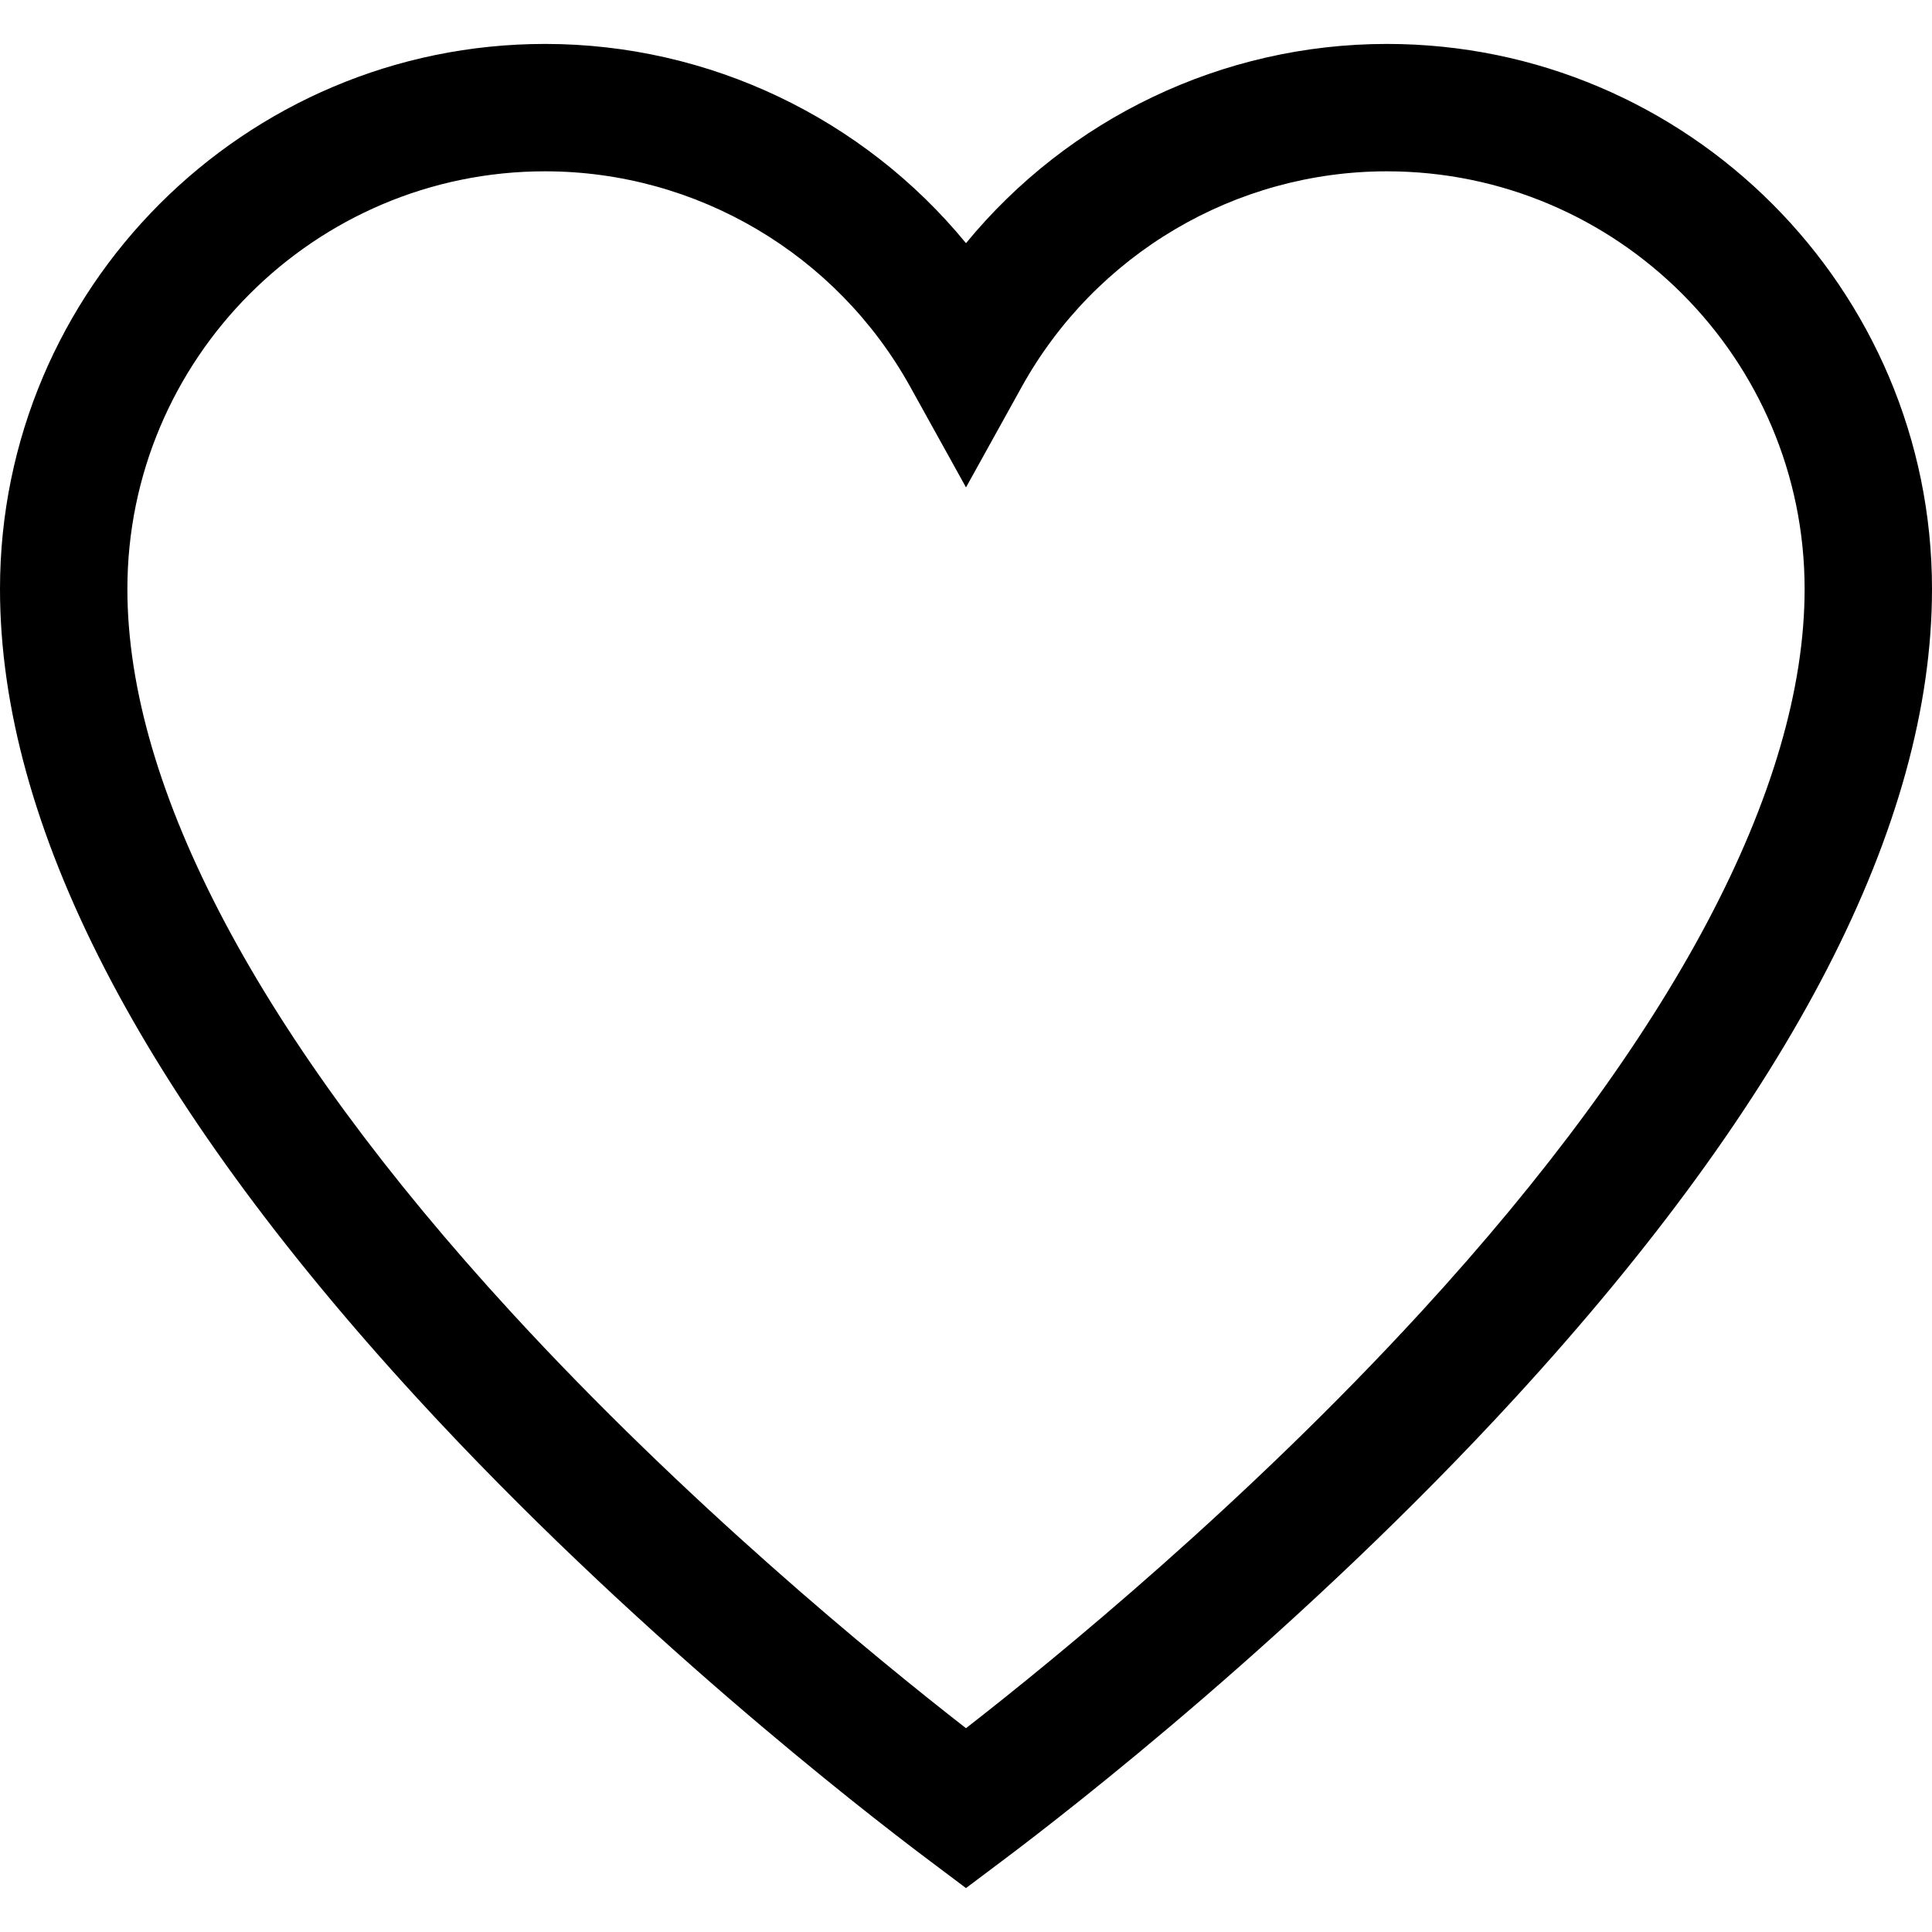
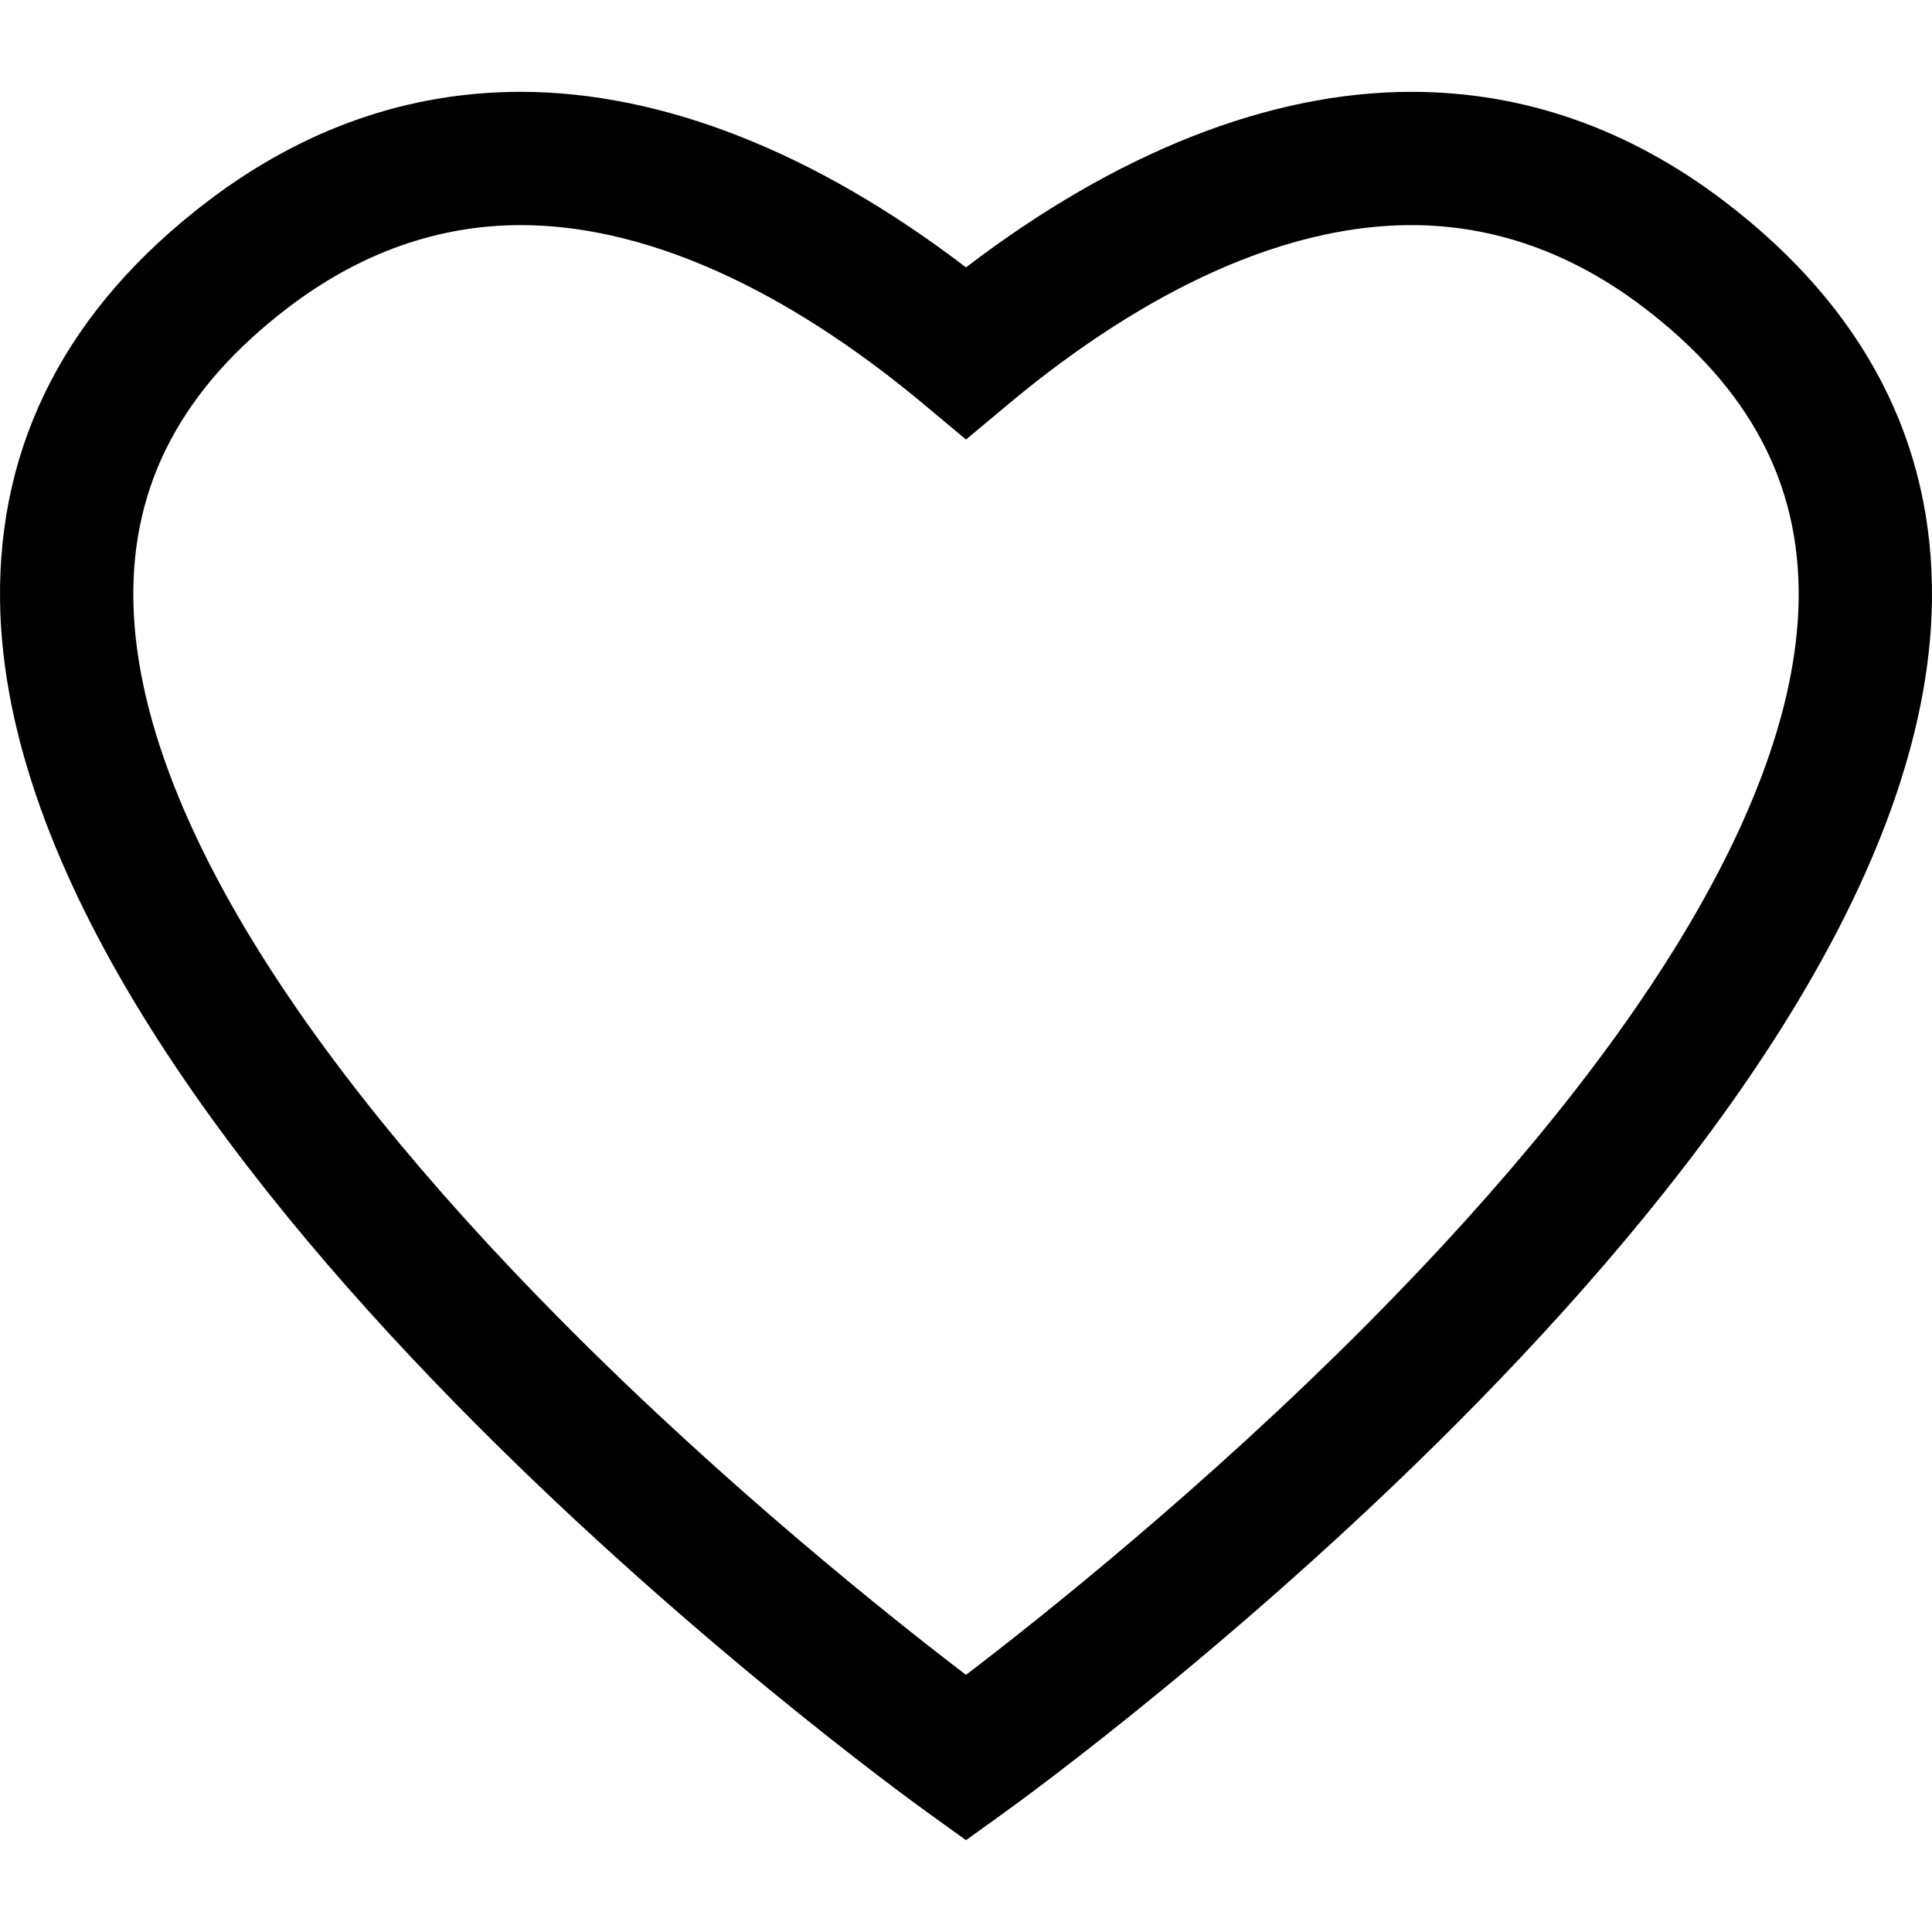
- <svg xmlns="http://www.w3.org/2000/svg" version="1.1" id="Layer_1" x="0px" y="0px" viewBox="0 0 455 455" style="enable-background:new 0 0 455 455;" xml:space="preserve">
-   <path d="M326.632,10.346c-38.733,0-74.991,17.537-99.132,46.92c-24.141-29.384-60.398-46.92-99.132-46.92  C57.586,10.346,0,67.931,0,138.714c0,55.426,33.05,119.535,98.23,190.546c50.161,54.647,104.728,96.959,120.257,108.626l9.01,6.769  l9.01-6.768c15.529-11.667,70.098-53.978,120.26-108.625C421.949,258.251,455,194.141,455,138.714  C455,67.931,397.414,10.346,326.632,10.346z M334.666,308.974c-41.259,44.948-85.648,81.283-107.169,98.029  c-21.52-16.746-65.907-53.082-107.166-98.03C61.236,244.592,30,185.717,30,138.714c0-54.24,44.128-98.368,98.368-98.368  c35.694,0,68.652,19.454,86.013,50.771l13.119,23.666l13.119-23.666c17.36-31.316,50.318-50.771,86.013-50.771  c54.24,0,98.368,44.127,98.368,98.368C425,185.719,393.763,244.594,334.666,308.974z" />
+ <svg xmlns="http://www.w3.org/2000/svg" version="1.1" id="Capa_1" x="0px" y="0px" viewBox="0 0 217.408 217.408" style="enable-background:new 0 0 217.408 217.408;" xml:space="preserve">
+   <path d="M194.078,22.682c-10.747-8.193-22.606-12.348-35.248-12.348c-15.951,0-33.181,6.808-50.126,19.754  C91.759,17.142,74.529,10.334,58.578,10.334c-12.642,0-24.501,4.155-35.248,12.348C7.606,34.671-0.24,49.8,0.006,67.648  c0.846,61.117,100.093,133.233,104.317,136.273l4.381,3.153l4.381-3.153c4.225-3.04,103.472-75.156,104.317-136.273  C217.648,49.8,209.802,34.671,194.078,22.682z M153.833,149.017c-18.374,18.48-36.915,33.188-45.129,39.453  c-8.214-6.265-26.755-20.972-45.129-39.453c-31.479-31.661-48.274-59.873-48.57-81.585c-0.178-13.013,5.521-23.749,17.421-32.822  c8.073-6.156,16.872-9.277,26.152-9.277c17.563,0,34.338,10.936,45.317,20.11l4.809,4.018l4.809-4.018  c10.979-9.174,27.754-20.11,45.317-20.11c9.28,0,18.079,3.121,26.152,9.277c11.9,9.073,17.599,19.809,17.421,32.822  C202.107,89.145,185.311,117.356,153.833,149.017z" />
  <g>
</g>
  <g>
</g>
  <g>
</g>
  <g>
</g>
  <g>
</g>
  <g>
</g>
  <g>
</g>
  <g>
</g>
  <g>
</g>
  <g>
</g>
  <g>
</g>
  <g>
</g>
  <g>
</g>
  <g>
</g>
  <g>
</g>
</svg>
